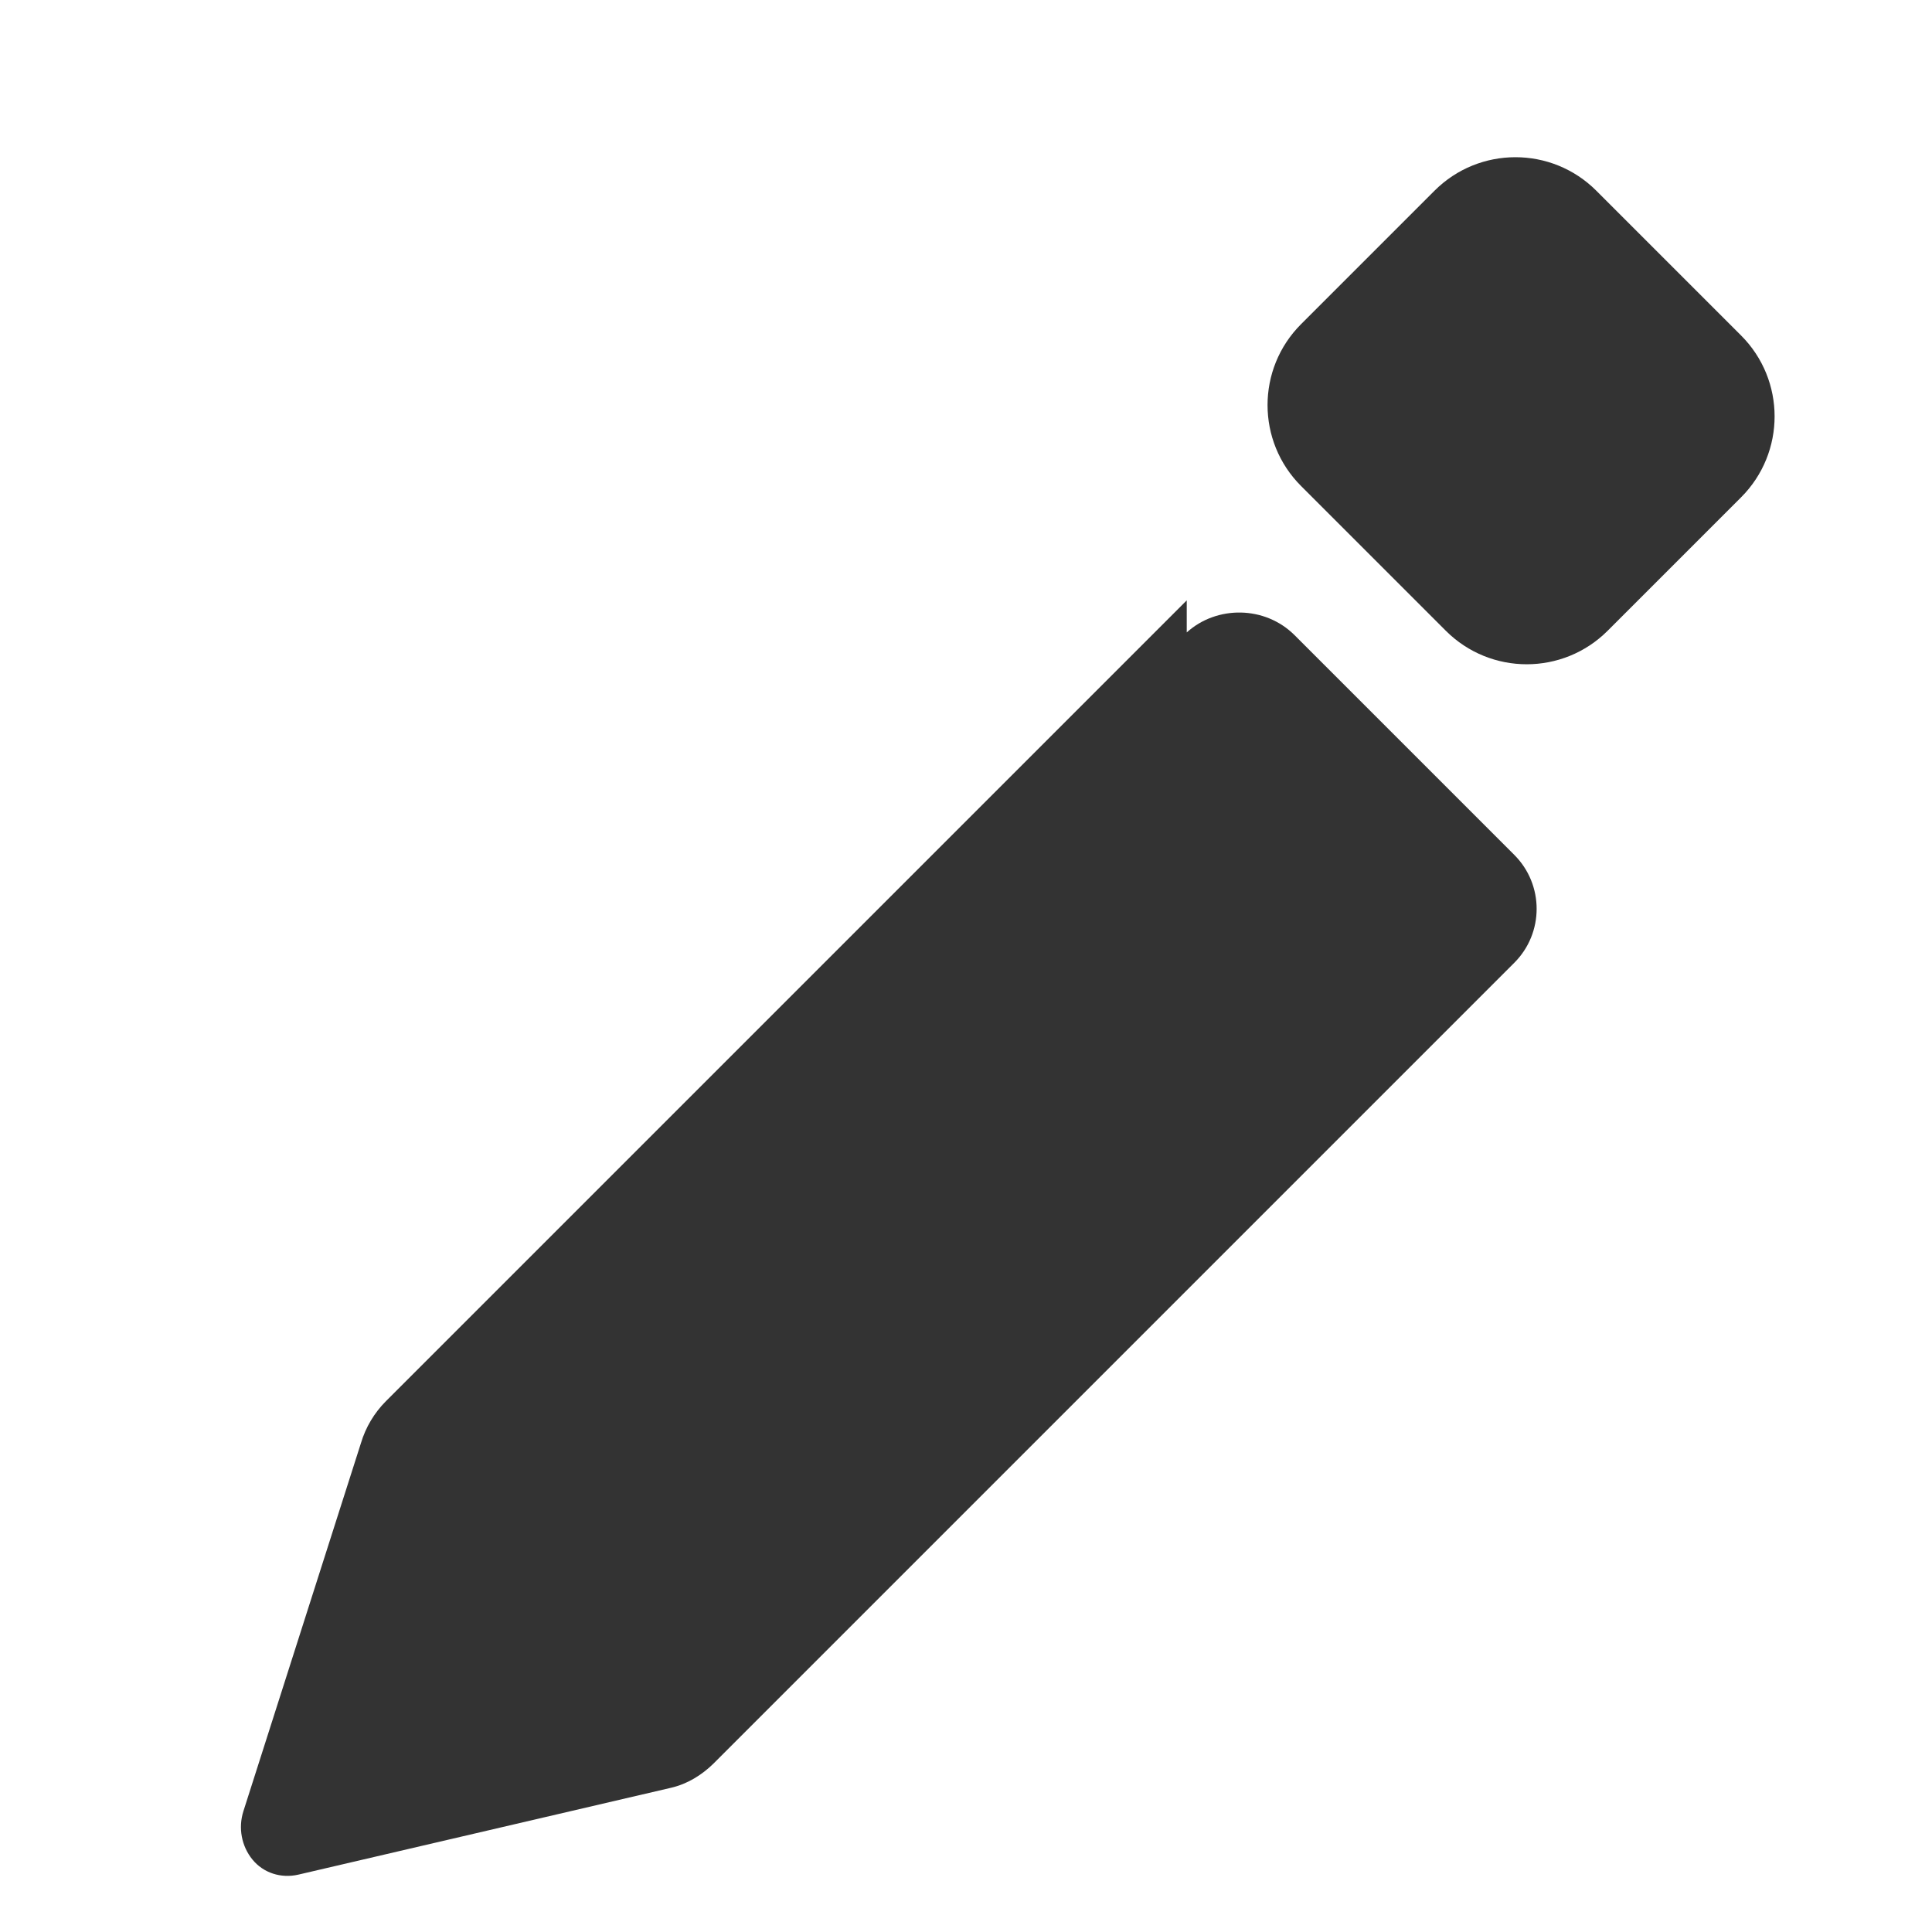
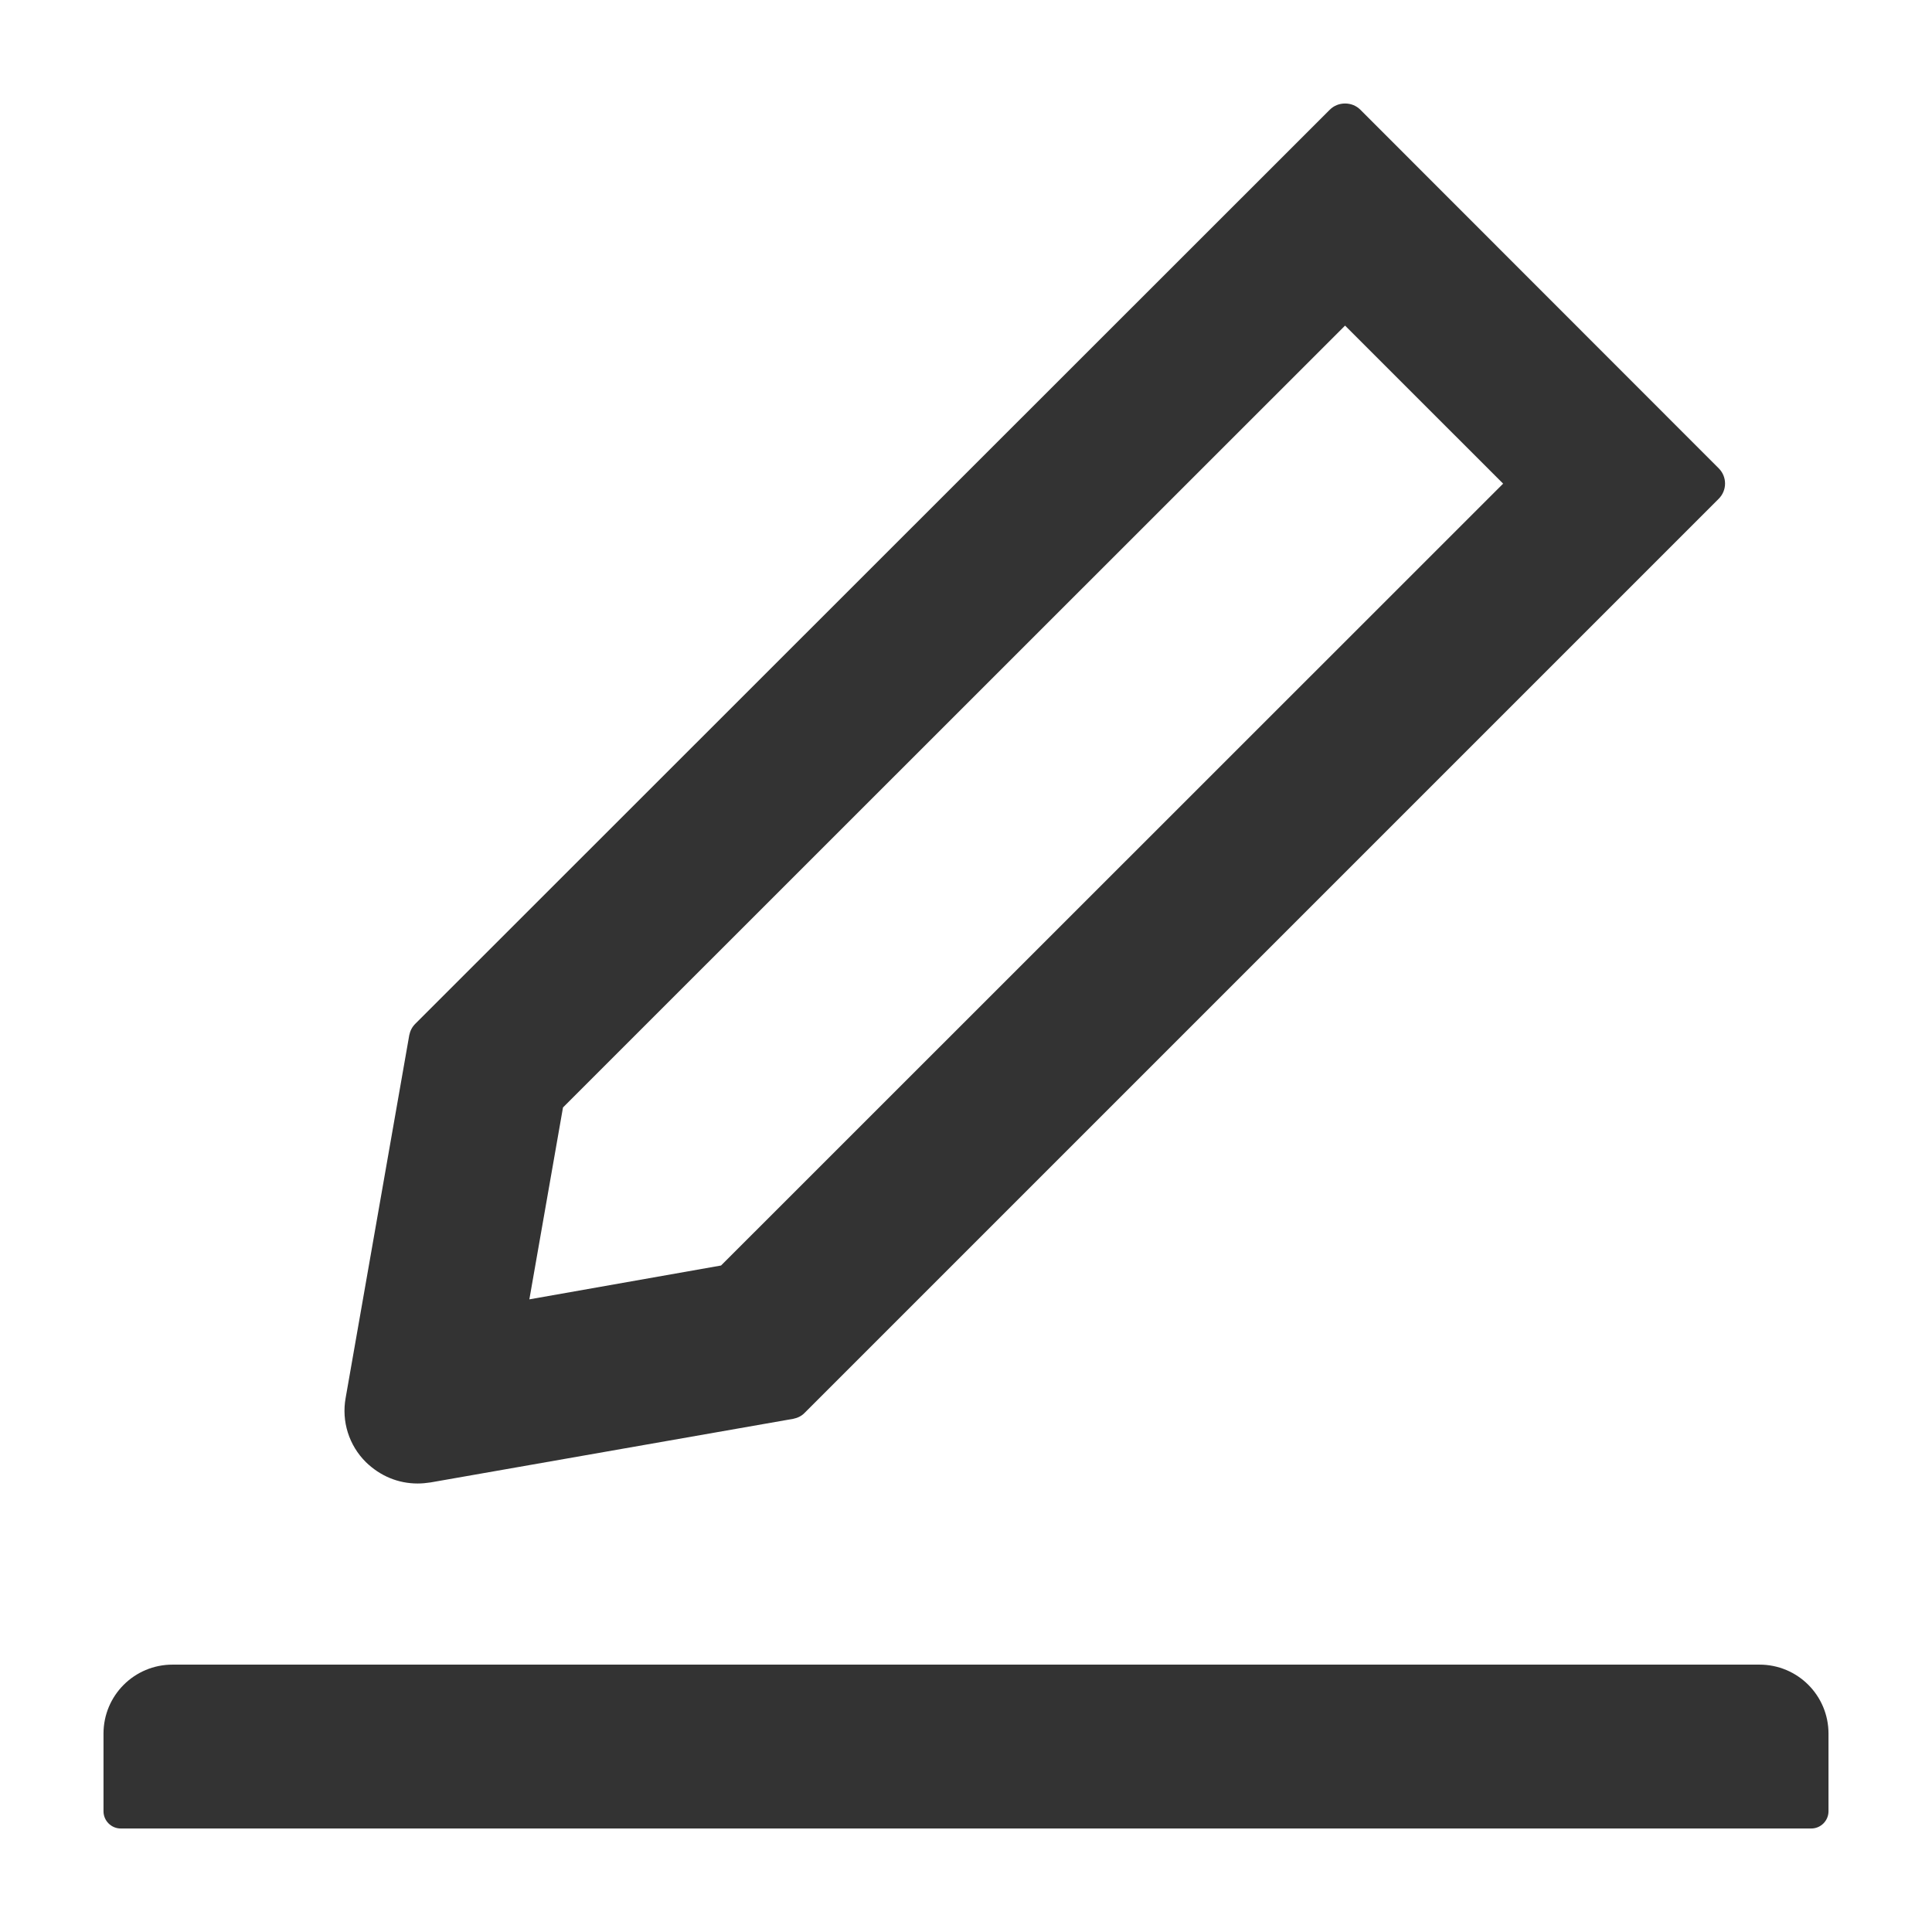
- <svg xmlns="http://www.w3.org/2000/svg" viewBox="0 0 1024 1024">
-   <path fill="#333" d="M852.1 334.3c-23.7 23.7-62.1 23.7-85.8 0L689.6 257.6c-23.7-23.7-23.7-62.1 0-85.8l70.7-70.7c23.7-23.7 62.1-23.7 85.8 0l76.7 76.7c23.7 23.7 23.7 62.1 0 85.8l-70.7 70.7zM629 318.2L204.6 742.6c-6.2 6.2-10.8 13.9-13.3 22.3L129 960c-2.8 8.8-1 18.5 4.8 25.6s15.1 10.1 24.3 8l197.8-46.1c8.4-2 16-6.6 22.3-12.8L802.6 510.3c15.8-15.8 15.8-41.4 0-57.2l-116.4-116.4c-15.8-15.8-41.4-15.8-57.2-1.5z" />
+ <svg xmlns="http://www.w3.org/2000/svg" viewBox="64 64 896 896" width="100%" height="100%" fill="#333333">
+   <path d="M257.7 752c2 0 4-.2 6-.5L431.9 722c2-.4 3.9-1.3 5.3-2.8l423.9-423.9a9.96 9.96 0 000-14.1L694.9 114.9c-1.9-1.9-4.4-2.9-7.1-2.9s-5.2 1-7.1 2.9L256.6 538.8c-1.5 1.5-2.4 3.3-2.8 5.3l-29.5 168.2a33.5 33.5 0 009.4 29.8c6.6 6.4 14.9 9.9 24 9.9zm67.4-174.4L687.8 215l73.3 73.3-362.7 362.6-88.9 15.7 15.6-89zM880 836H144c-17.7 0-32 14.3-32 32v36c0 4.4 3.6 8 8 8h784c4.4 0 8-3.6 8-8v-36c0-17.7-14.3-32-32-32z" />
</svg>
